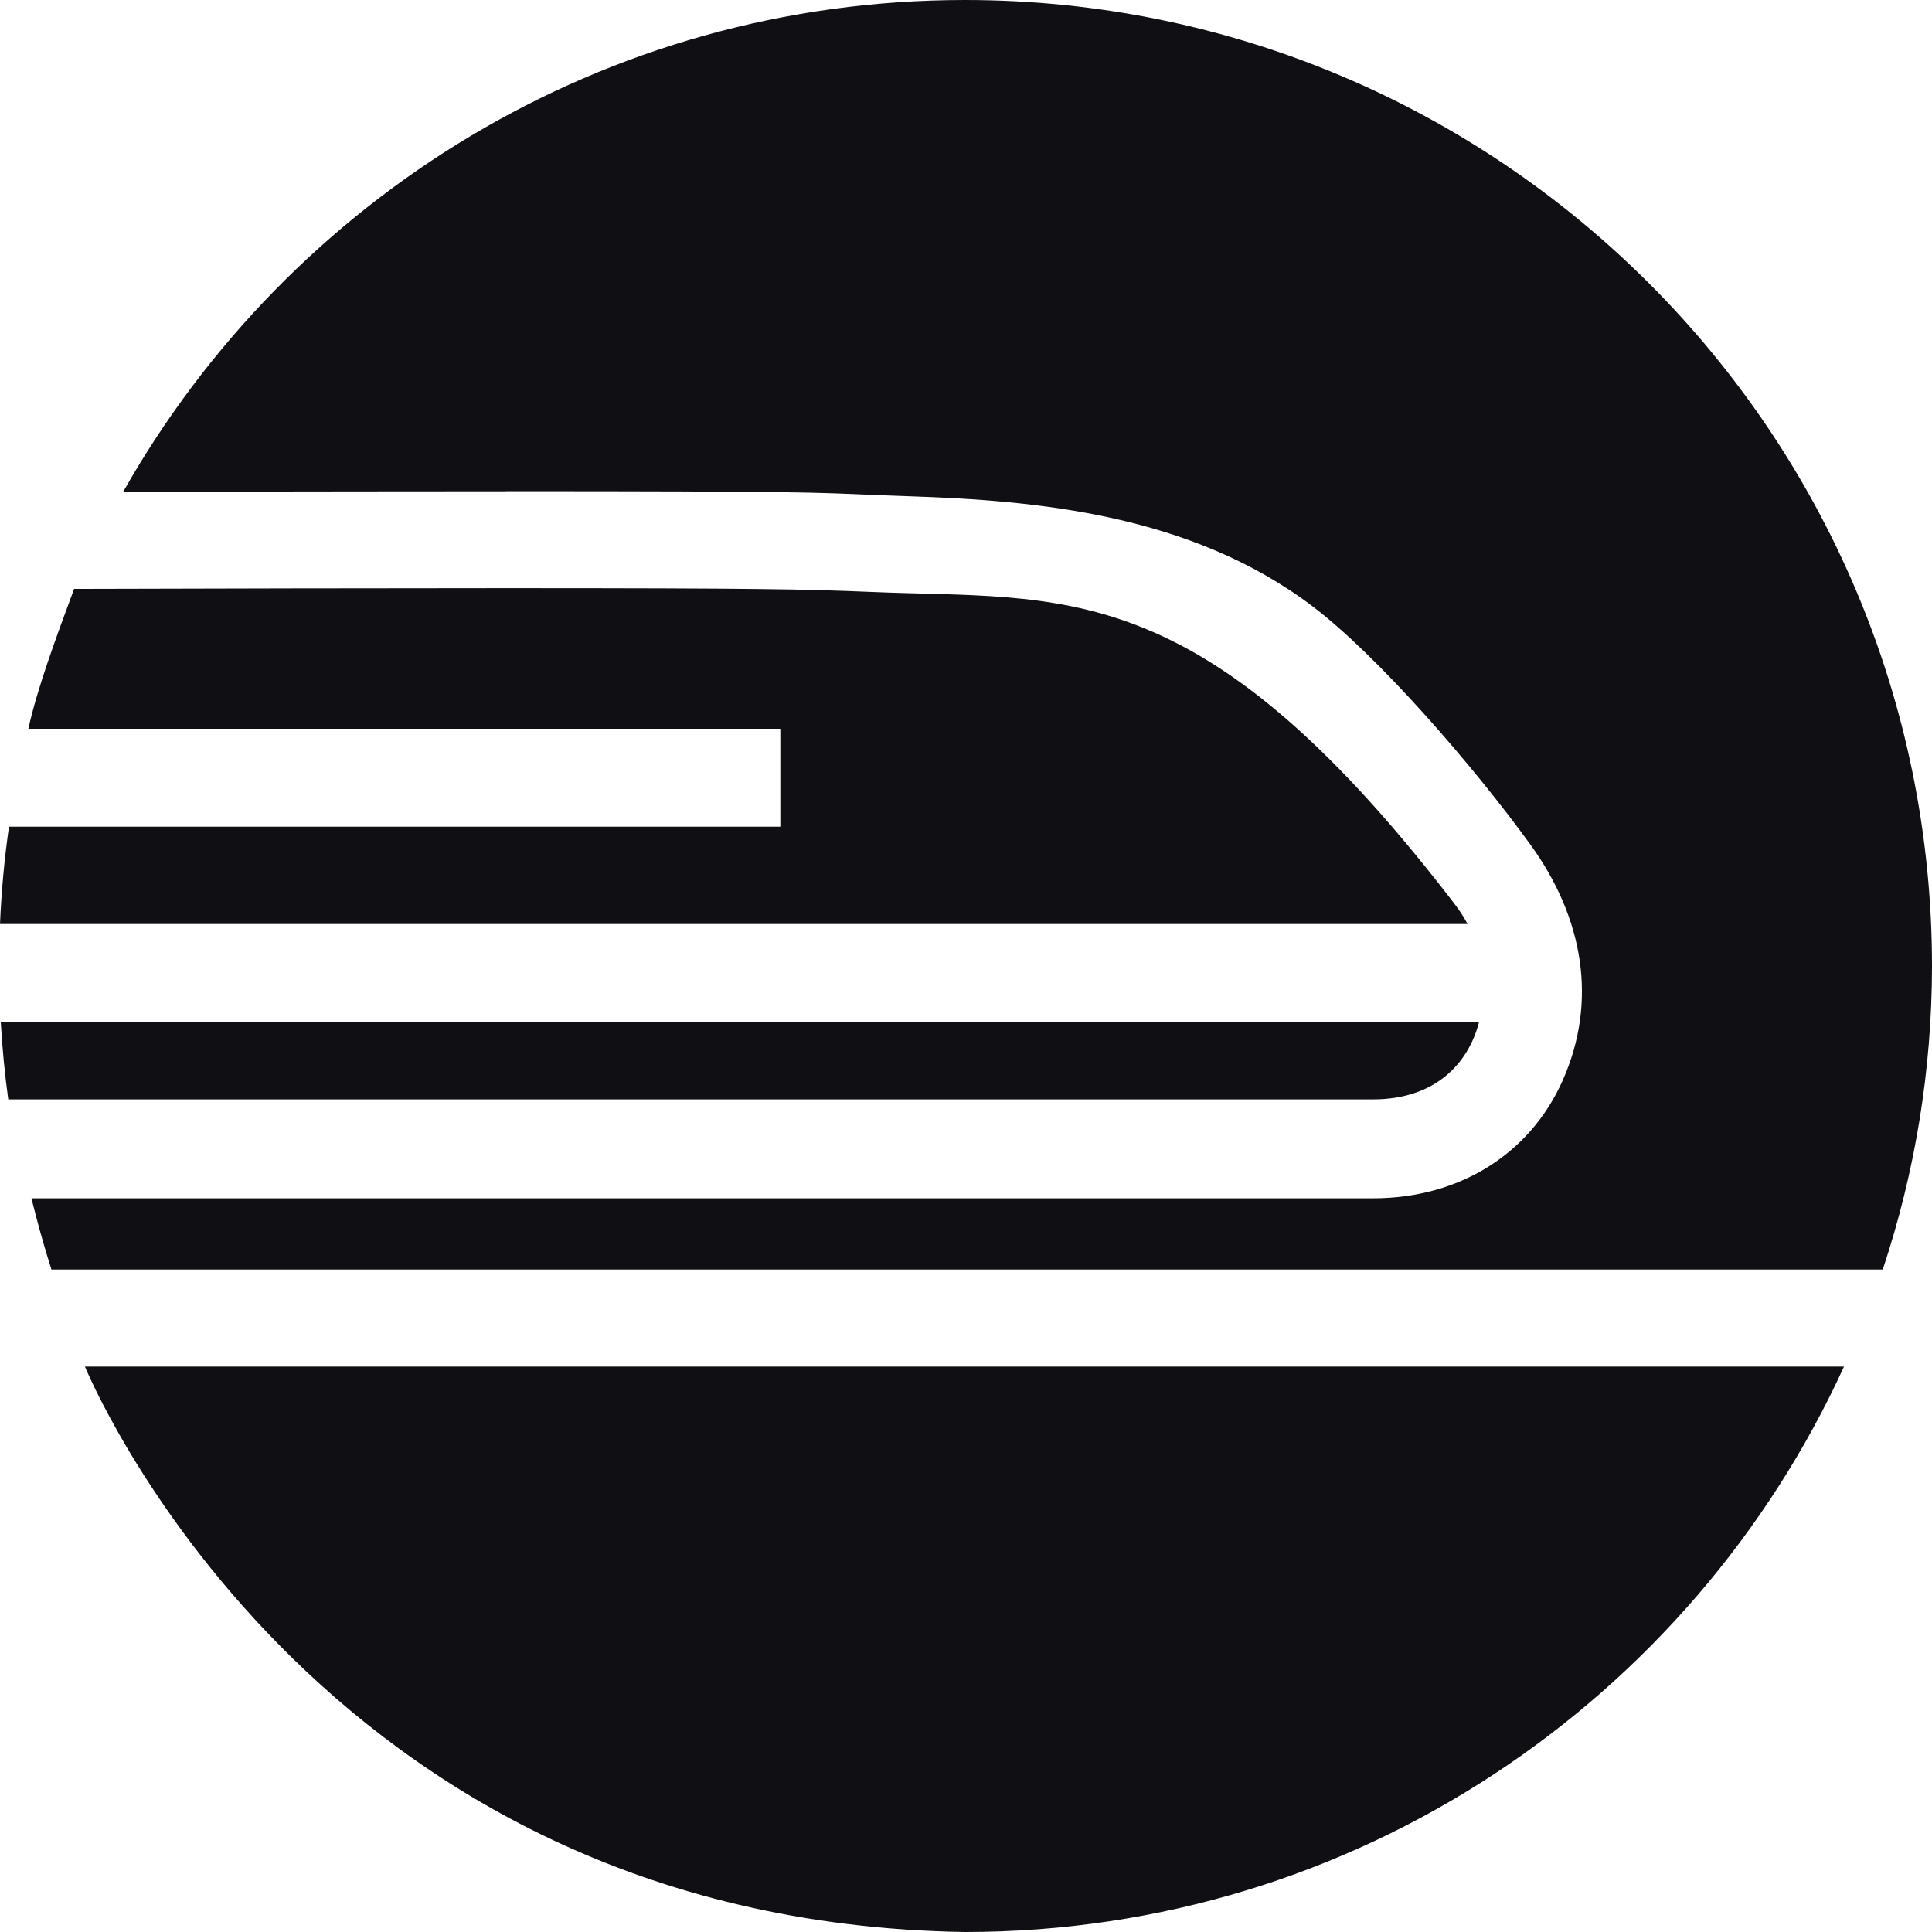
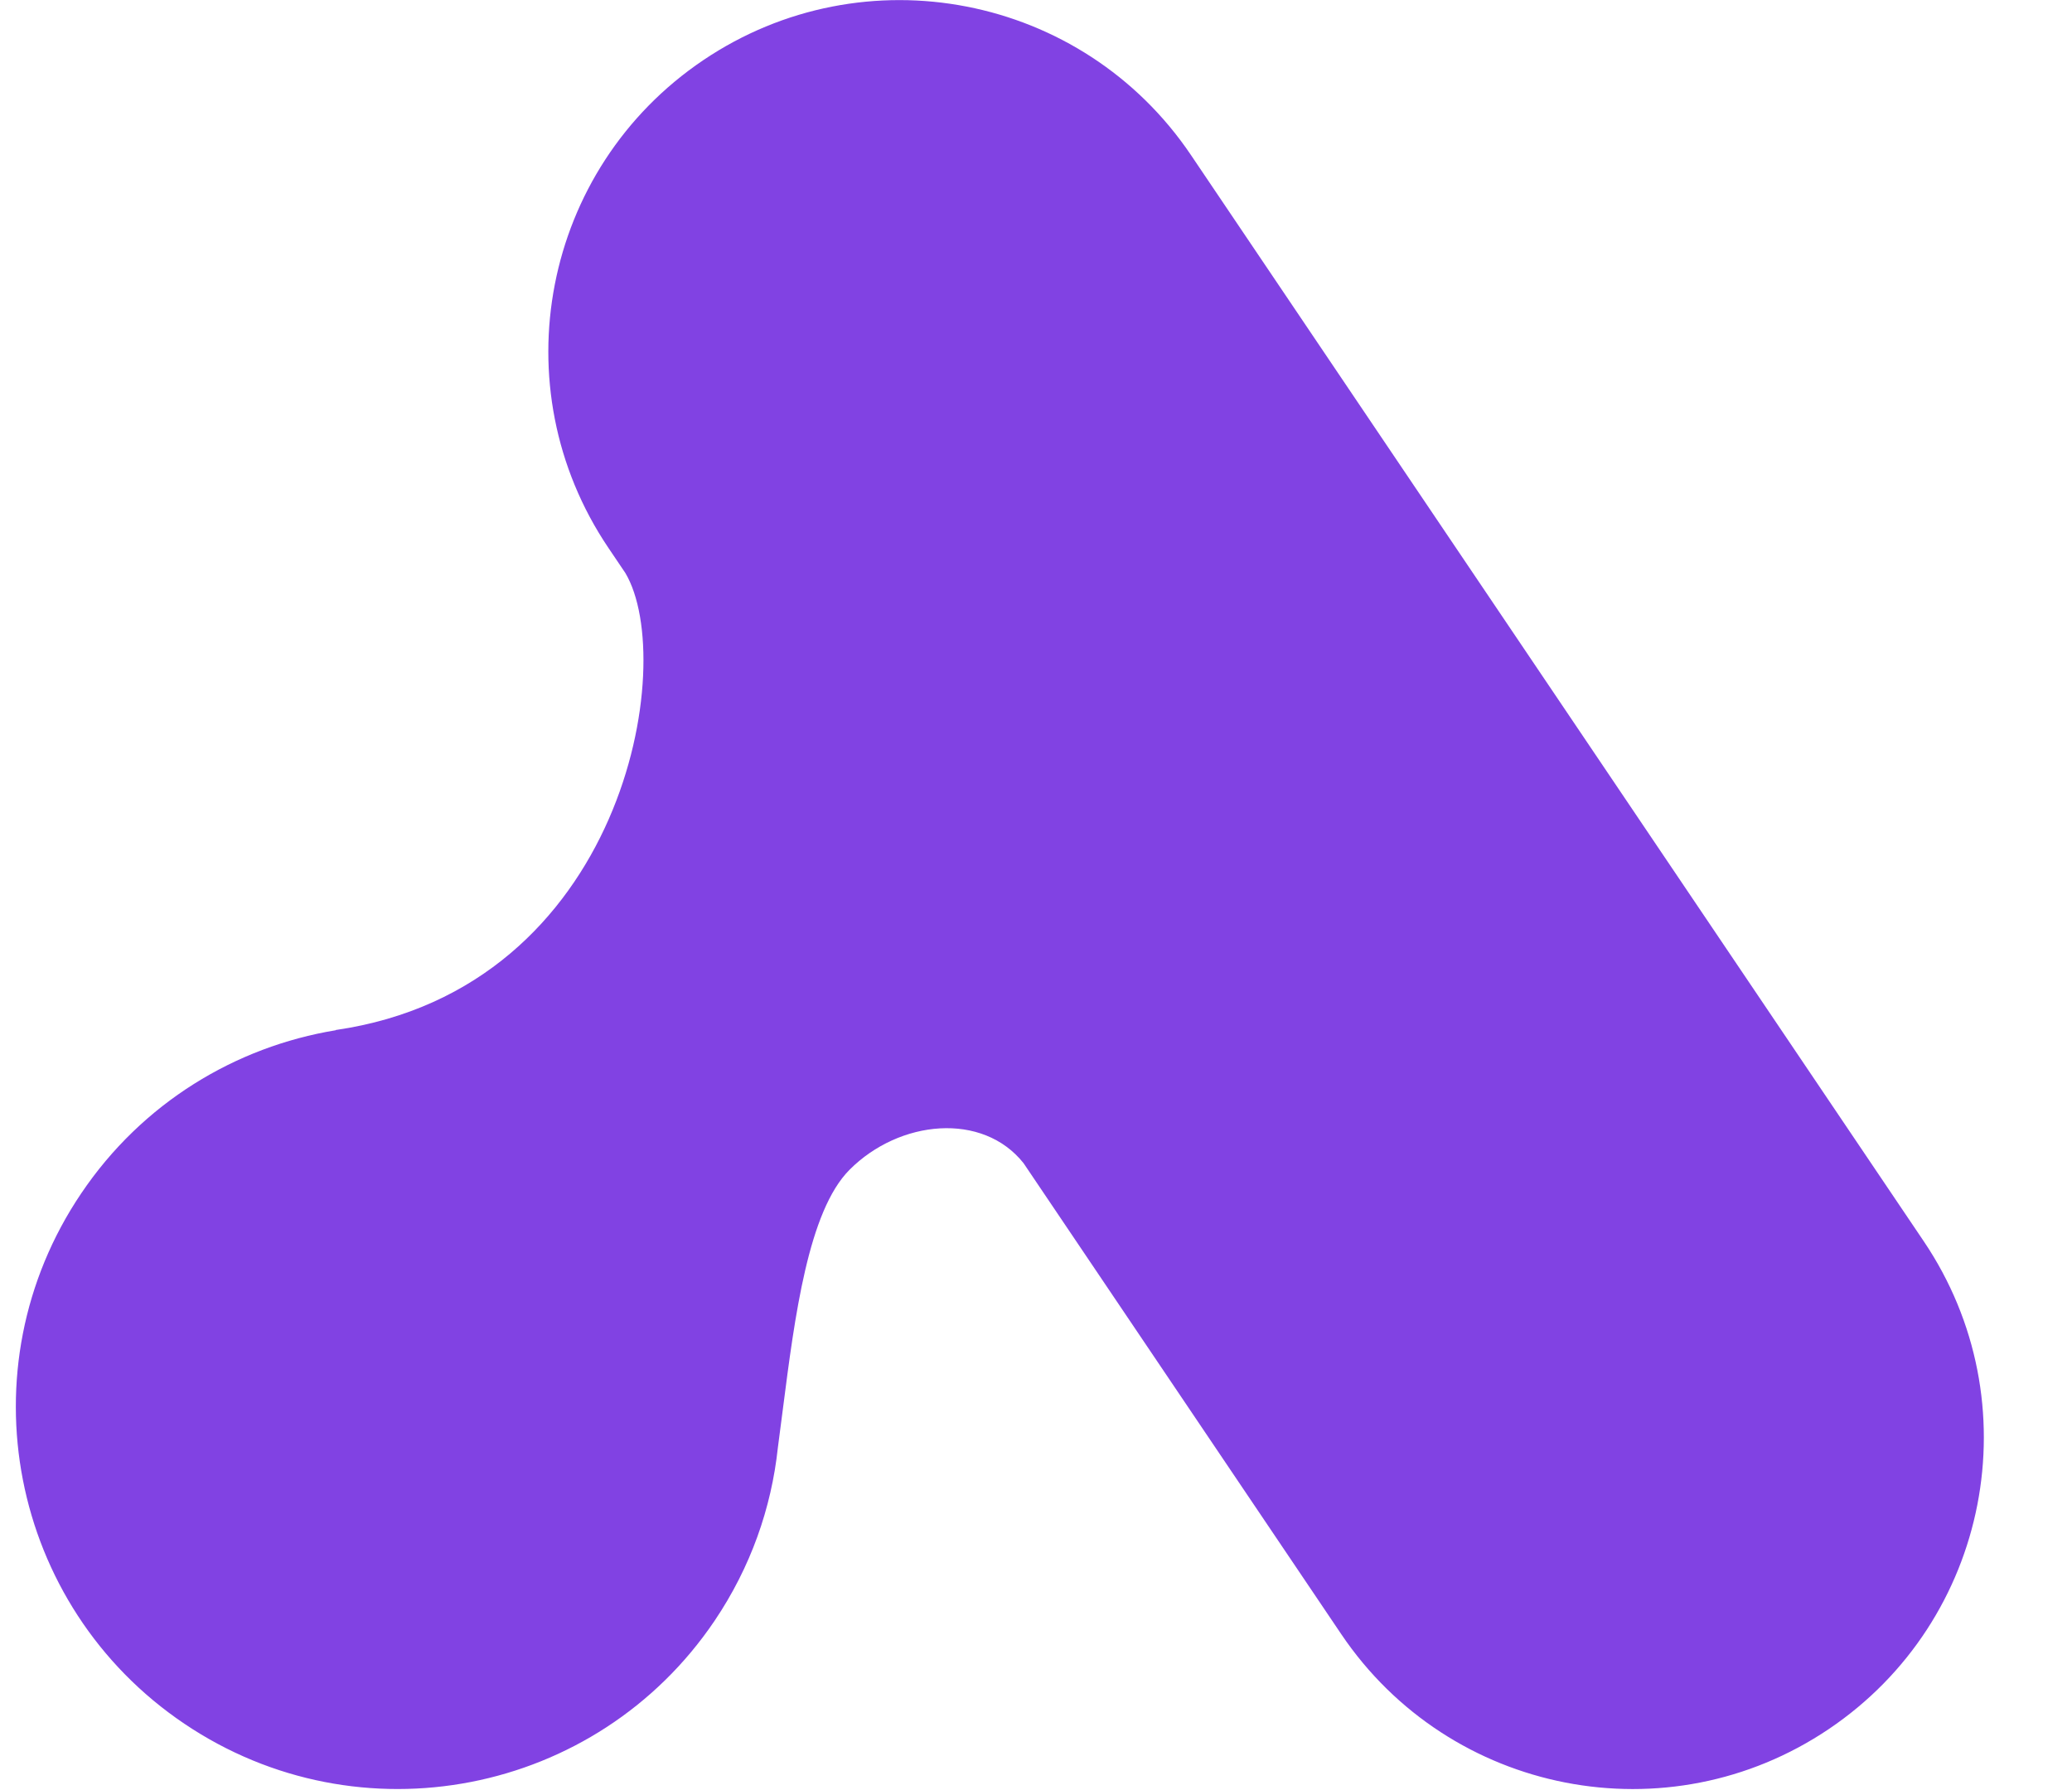
- <svg xmlns="http://www.w3.org/2000/svg" width="1024" height="1024" viewBox="0 0 1024 1024" fill="none">
-   <path d="M4.756 438.175C2.317 455.272 0.729 472.48 0 489.735H777.799C775.083 484.429 771.434 479.645 767.754 474.963C634.784 303.172 563.256 318.067 460.935 313.703C426.821 312.3 403.686 311.736 267.898 311.736C195.221 311.736 116.21 311.921 39.27 312.126C29.311 339.01 19.704 365.068 15.027 386.266H413.598V438.175H4.756ZM783.929 541.696H0.4C1.22 555.547 2.511 569.213 4.377 582.695H727.767C760.015 582.695 778.066 564.398 783.929 541.696ZM45.017 724.306C45.017 724.306 164.941 1018.77 511.46 1024C718.572 1024 896.531 900.994 977.367 724.306H45.017Z" fill="#100F13" />
-   <path d="M511.454 0C319.953 0 153.311 105.16 65.31 260.612C134.081 260.468 268.014 260.386 268.014 260.386H268.045V260.335C426.354 260.335 432.238 261.042 463.163 262.333L482.312 263.039C549.012 265.263 630.995 272.423 695.502 321.229C730.517 347.7 781.073 406.125 811.21 447.749C839.071 486.248 847.086 530.505 828.143 572.907C810.707 611.877 773.191 635.122 727.76 635.122H16.69C16.69 635.122 20.923 653.066 27.27 672.873H997.902C1015.14 621.06 1023.95 566.82 1024 512.218C1024.01 229.355 794.532 0 511.454 0Z" fill="#100F13" />
+ <svg xmlns="http://www.w3.org/2000/svg" height="19px" width="22px" viewBox="0 0 22 19" fill="none">
+   <path d="M6.46 5.818C5.308 4.11 5.759 1.791 7.467 0.639C9.175 -0.513 11.493 -0.062 12.645 1.646L20.426 13.181C21.578 14.889 21.127 17.208 19.419 18.36C17.712 19.512 15.393 19.061 14.241 17.353L10.868 12.352C10.434 11.805 9.551 11.89 9.021 12.421C8.582 12.86 8.438 13.985 8.313 14.958C8.295 15.101 8.277 15.241 8.259 15.374C8.191 16.011 7.971 16.642 7.588 17.21C6.335 19.067 3.814 19.556 1.957 18.304C0.1 17.052 -0.391 14.53 0.862 12.673C1.511 11.71 2.502 11.115 3.565 10.94L3.563 10.938C6.633 10.493 7.202 7.029 6.64 6.085L6.46 5.818Z" fill="#8142E3" />
</svg>
